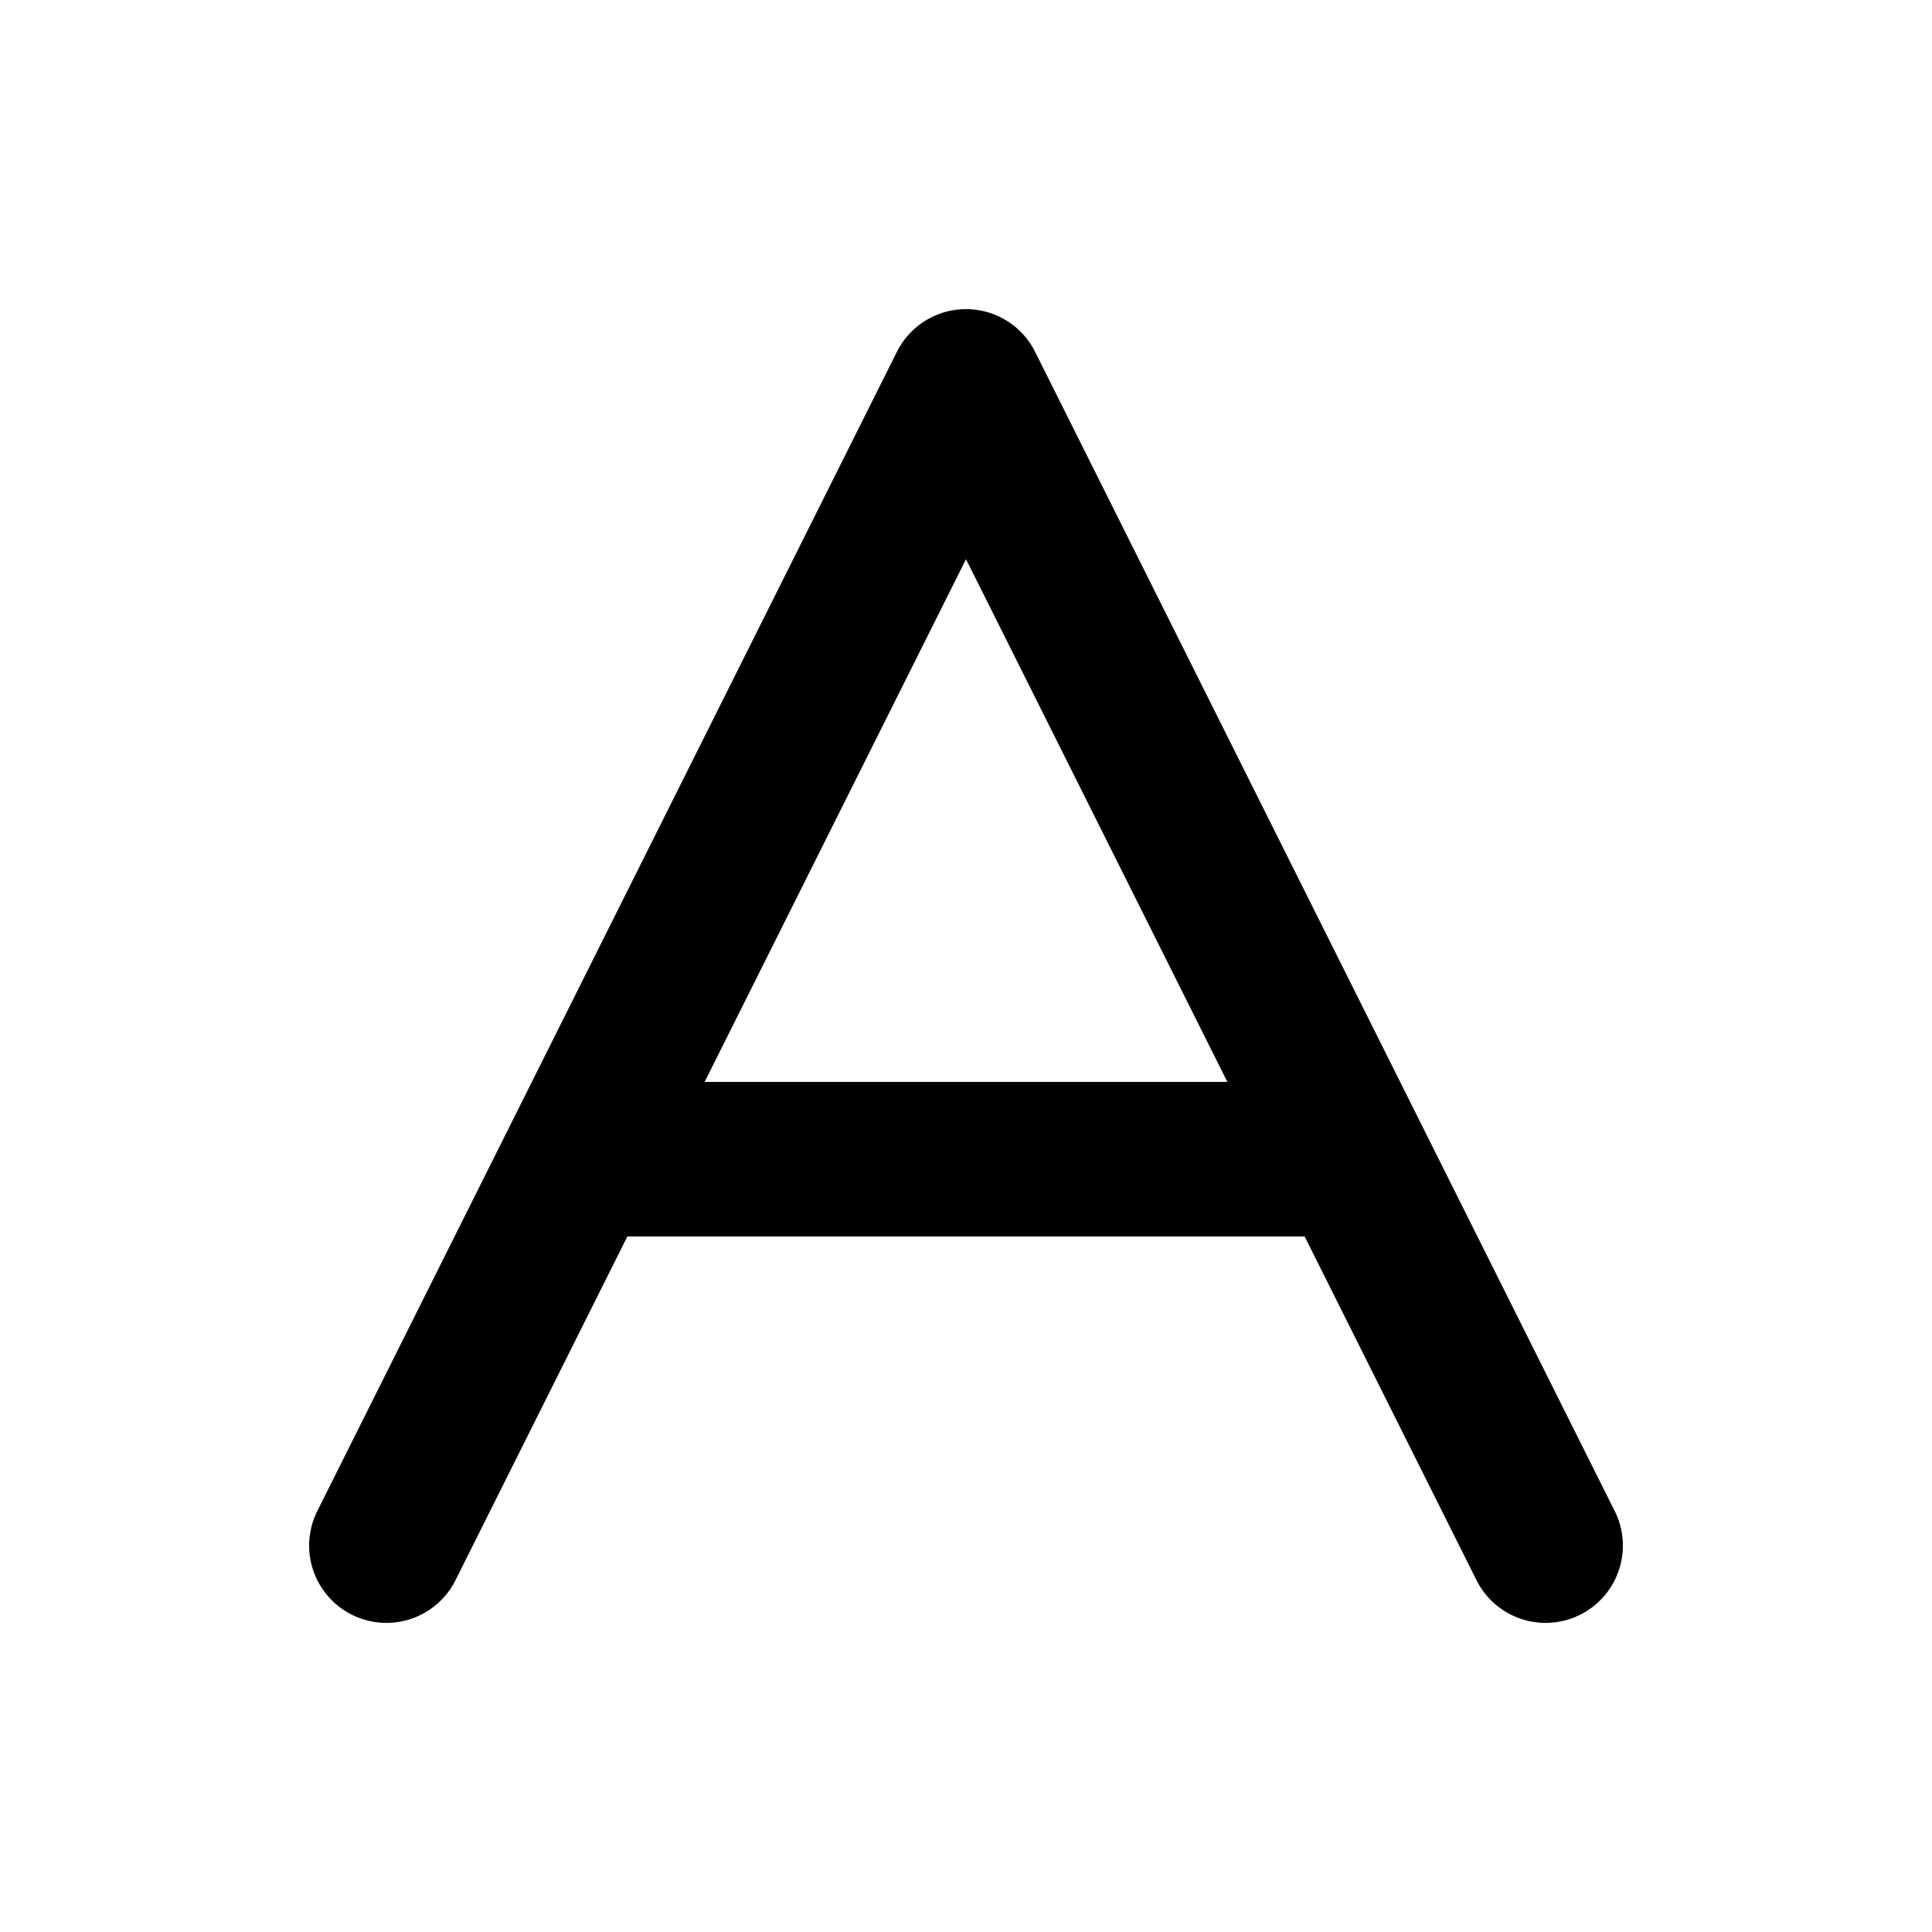
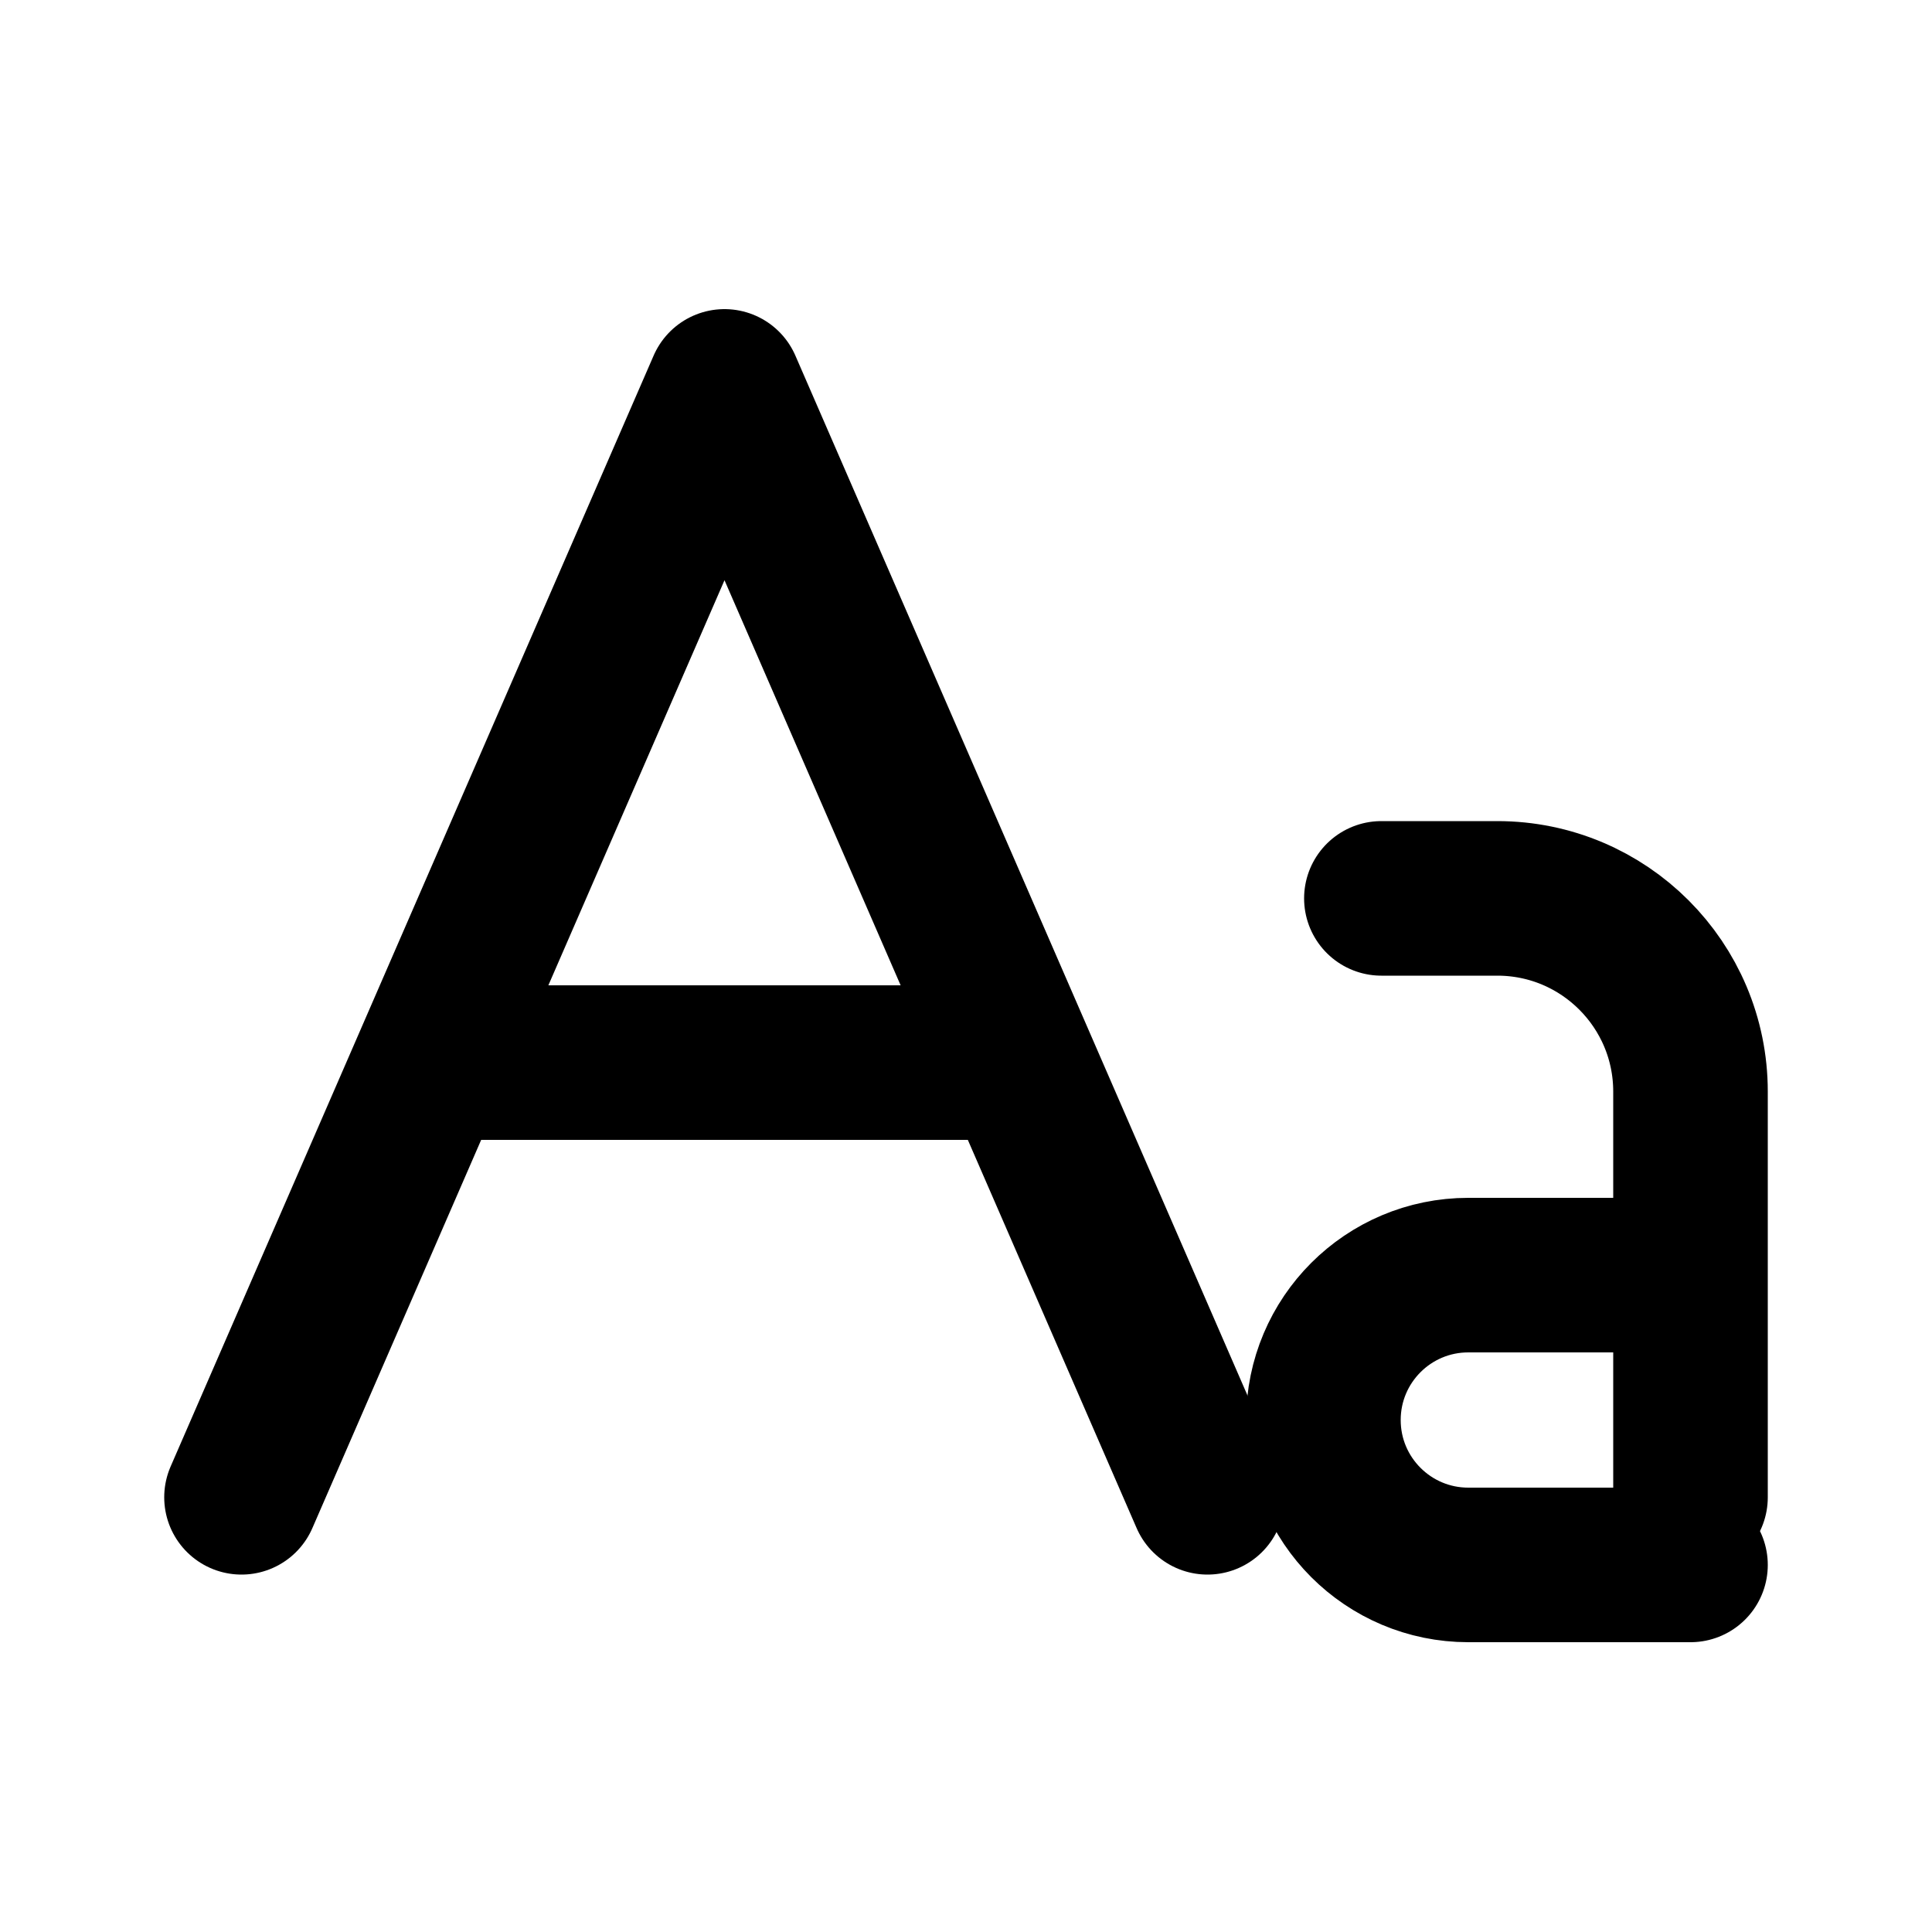
<svg xmlns="http://www.w3.org/2000/svg" viewBox="0 0 20 20" fill="none" stroke="currentColor" stroke-width="1.6" stroke-linecap="round" stroke-linejoin="round">
-   <path d="M4 16L10 4l6 12M6 12h8" />
+   <path d="M2.5 15.5 7.5 4l5 11.5M4.6 11h5.8" />
+   <path d="M17.5 15.5v-4.2a2 2 0 0 0-2-2h-1.2M17.5 13.2h-2.3a1.5 1.5 0 0 0 0 3h2.3" />
</svg>
